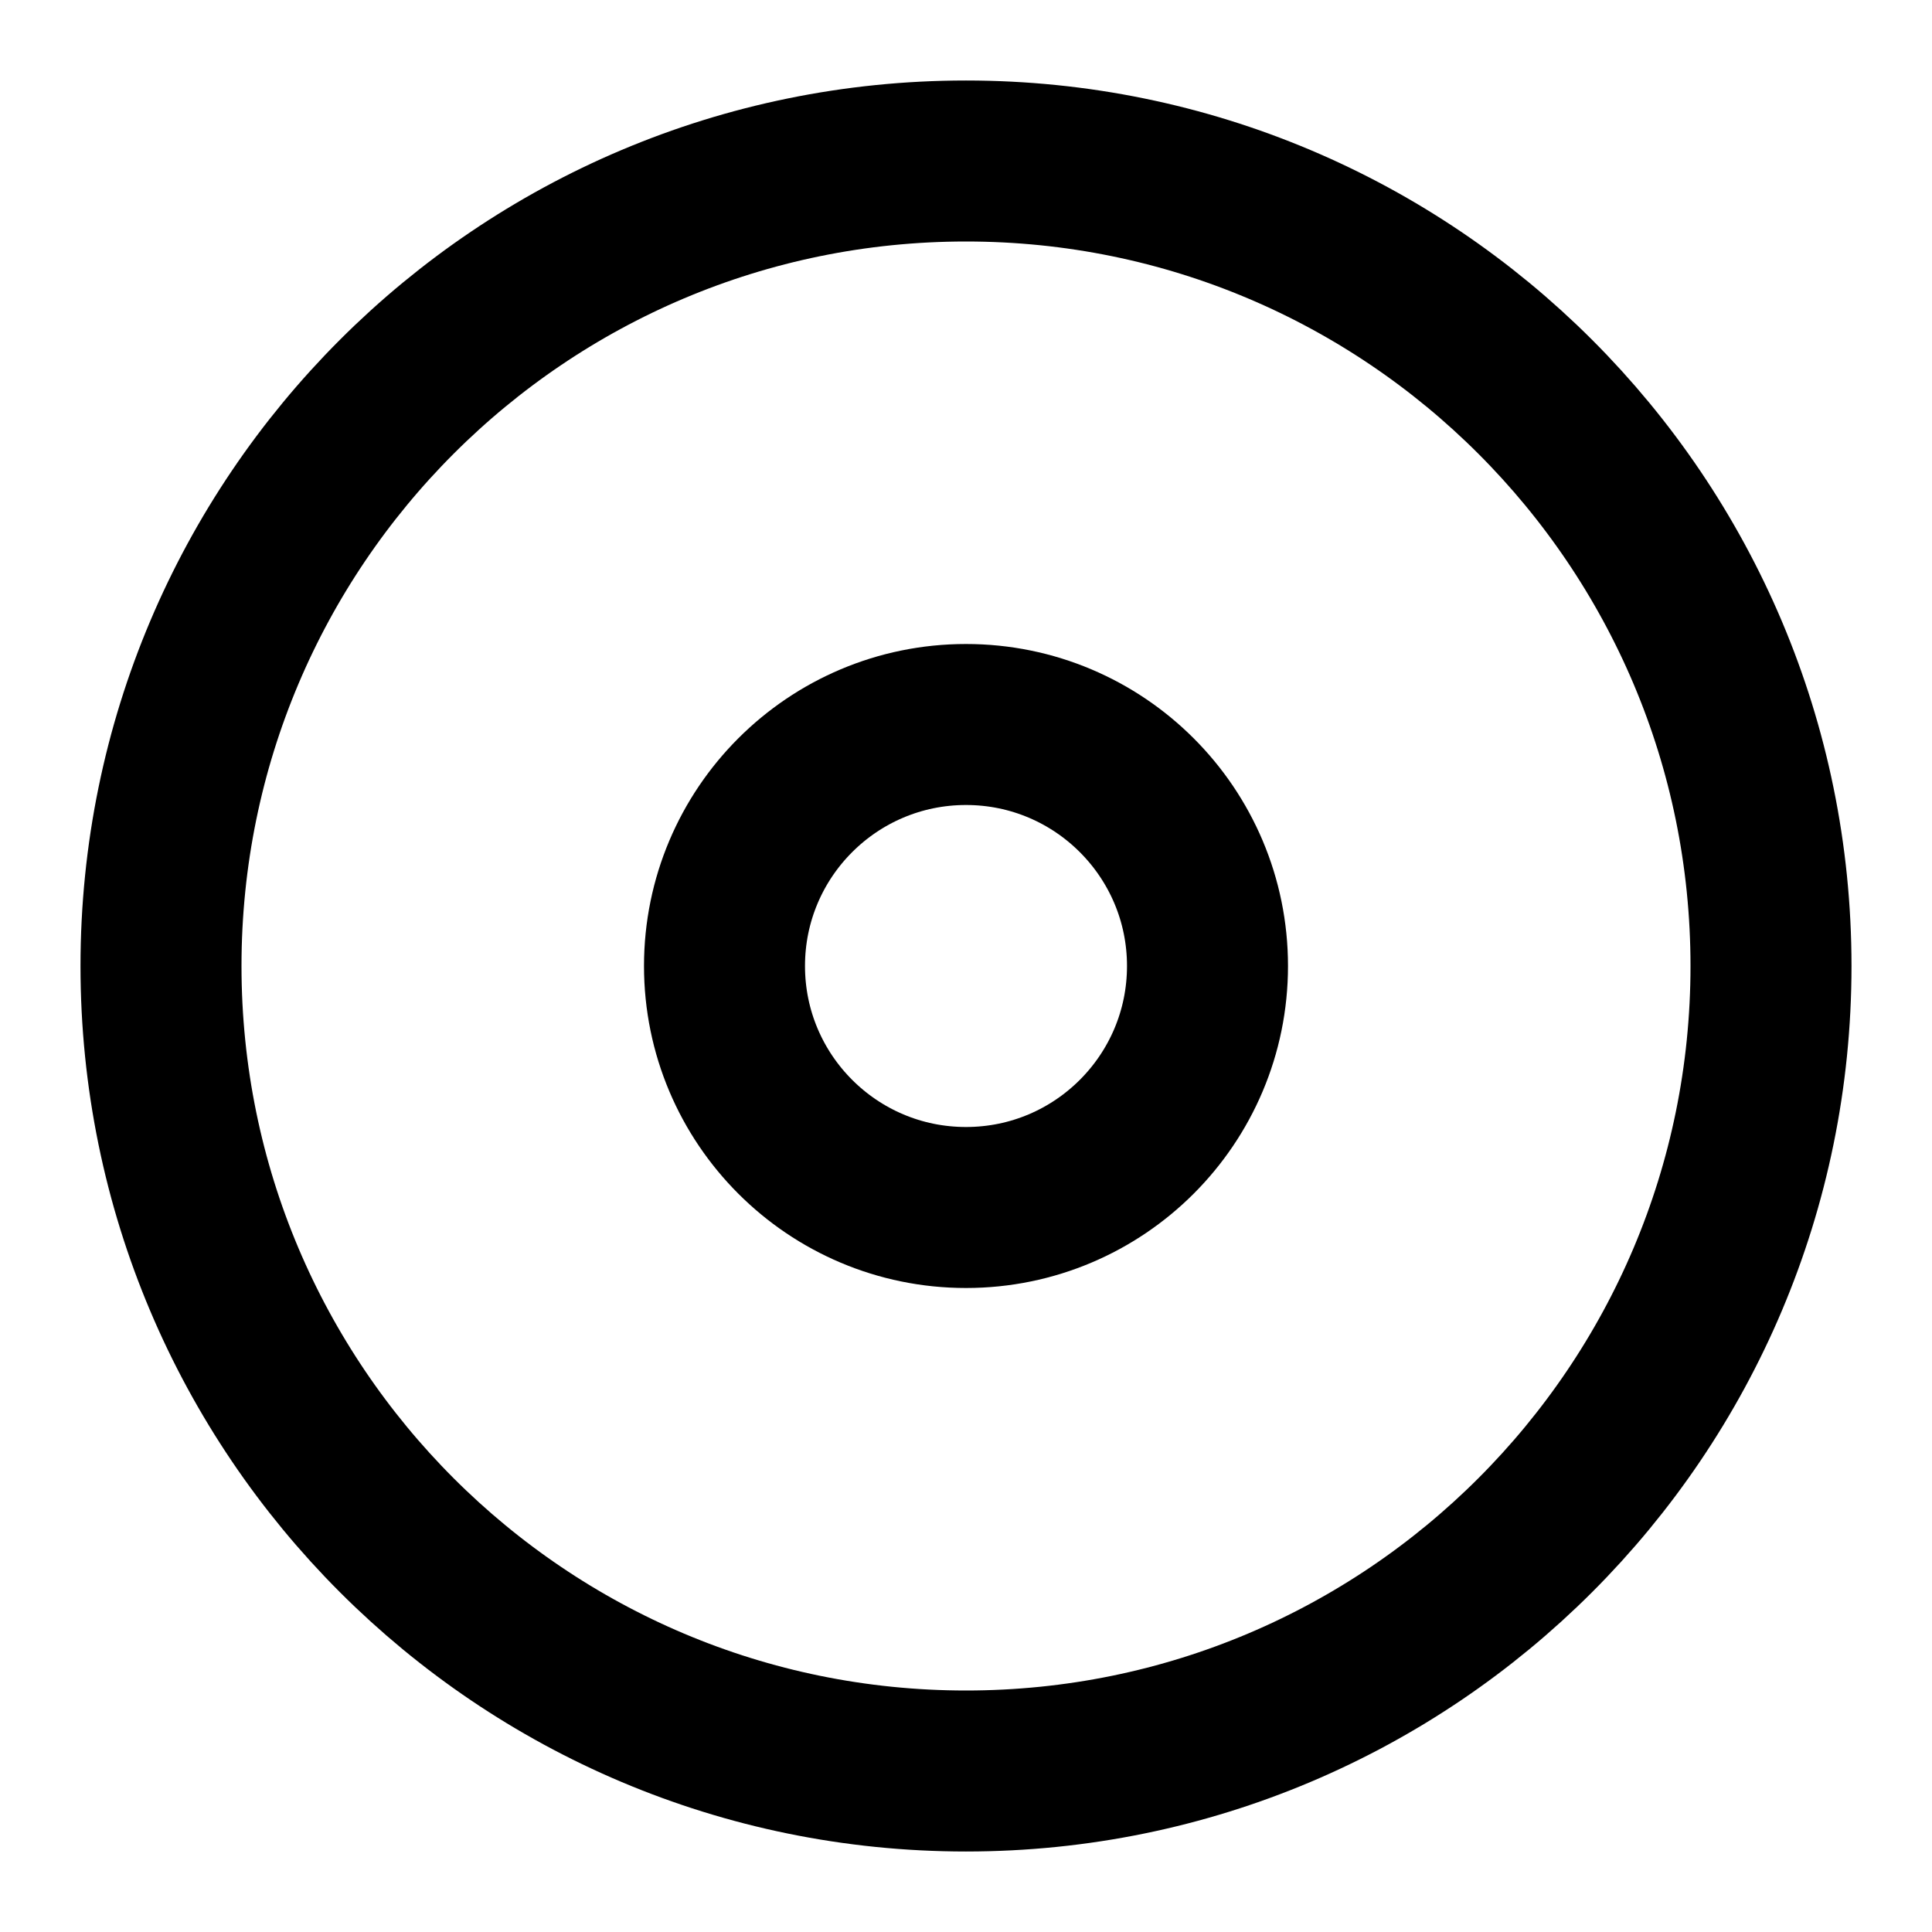
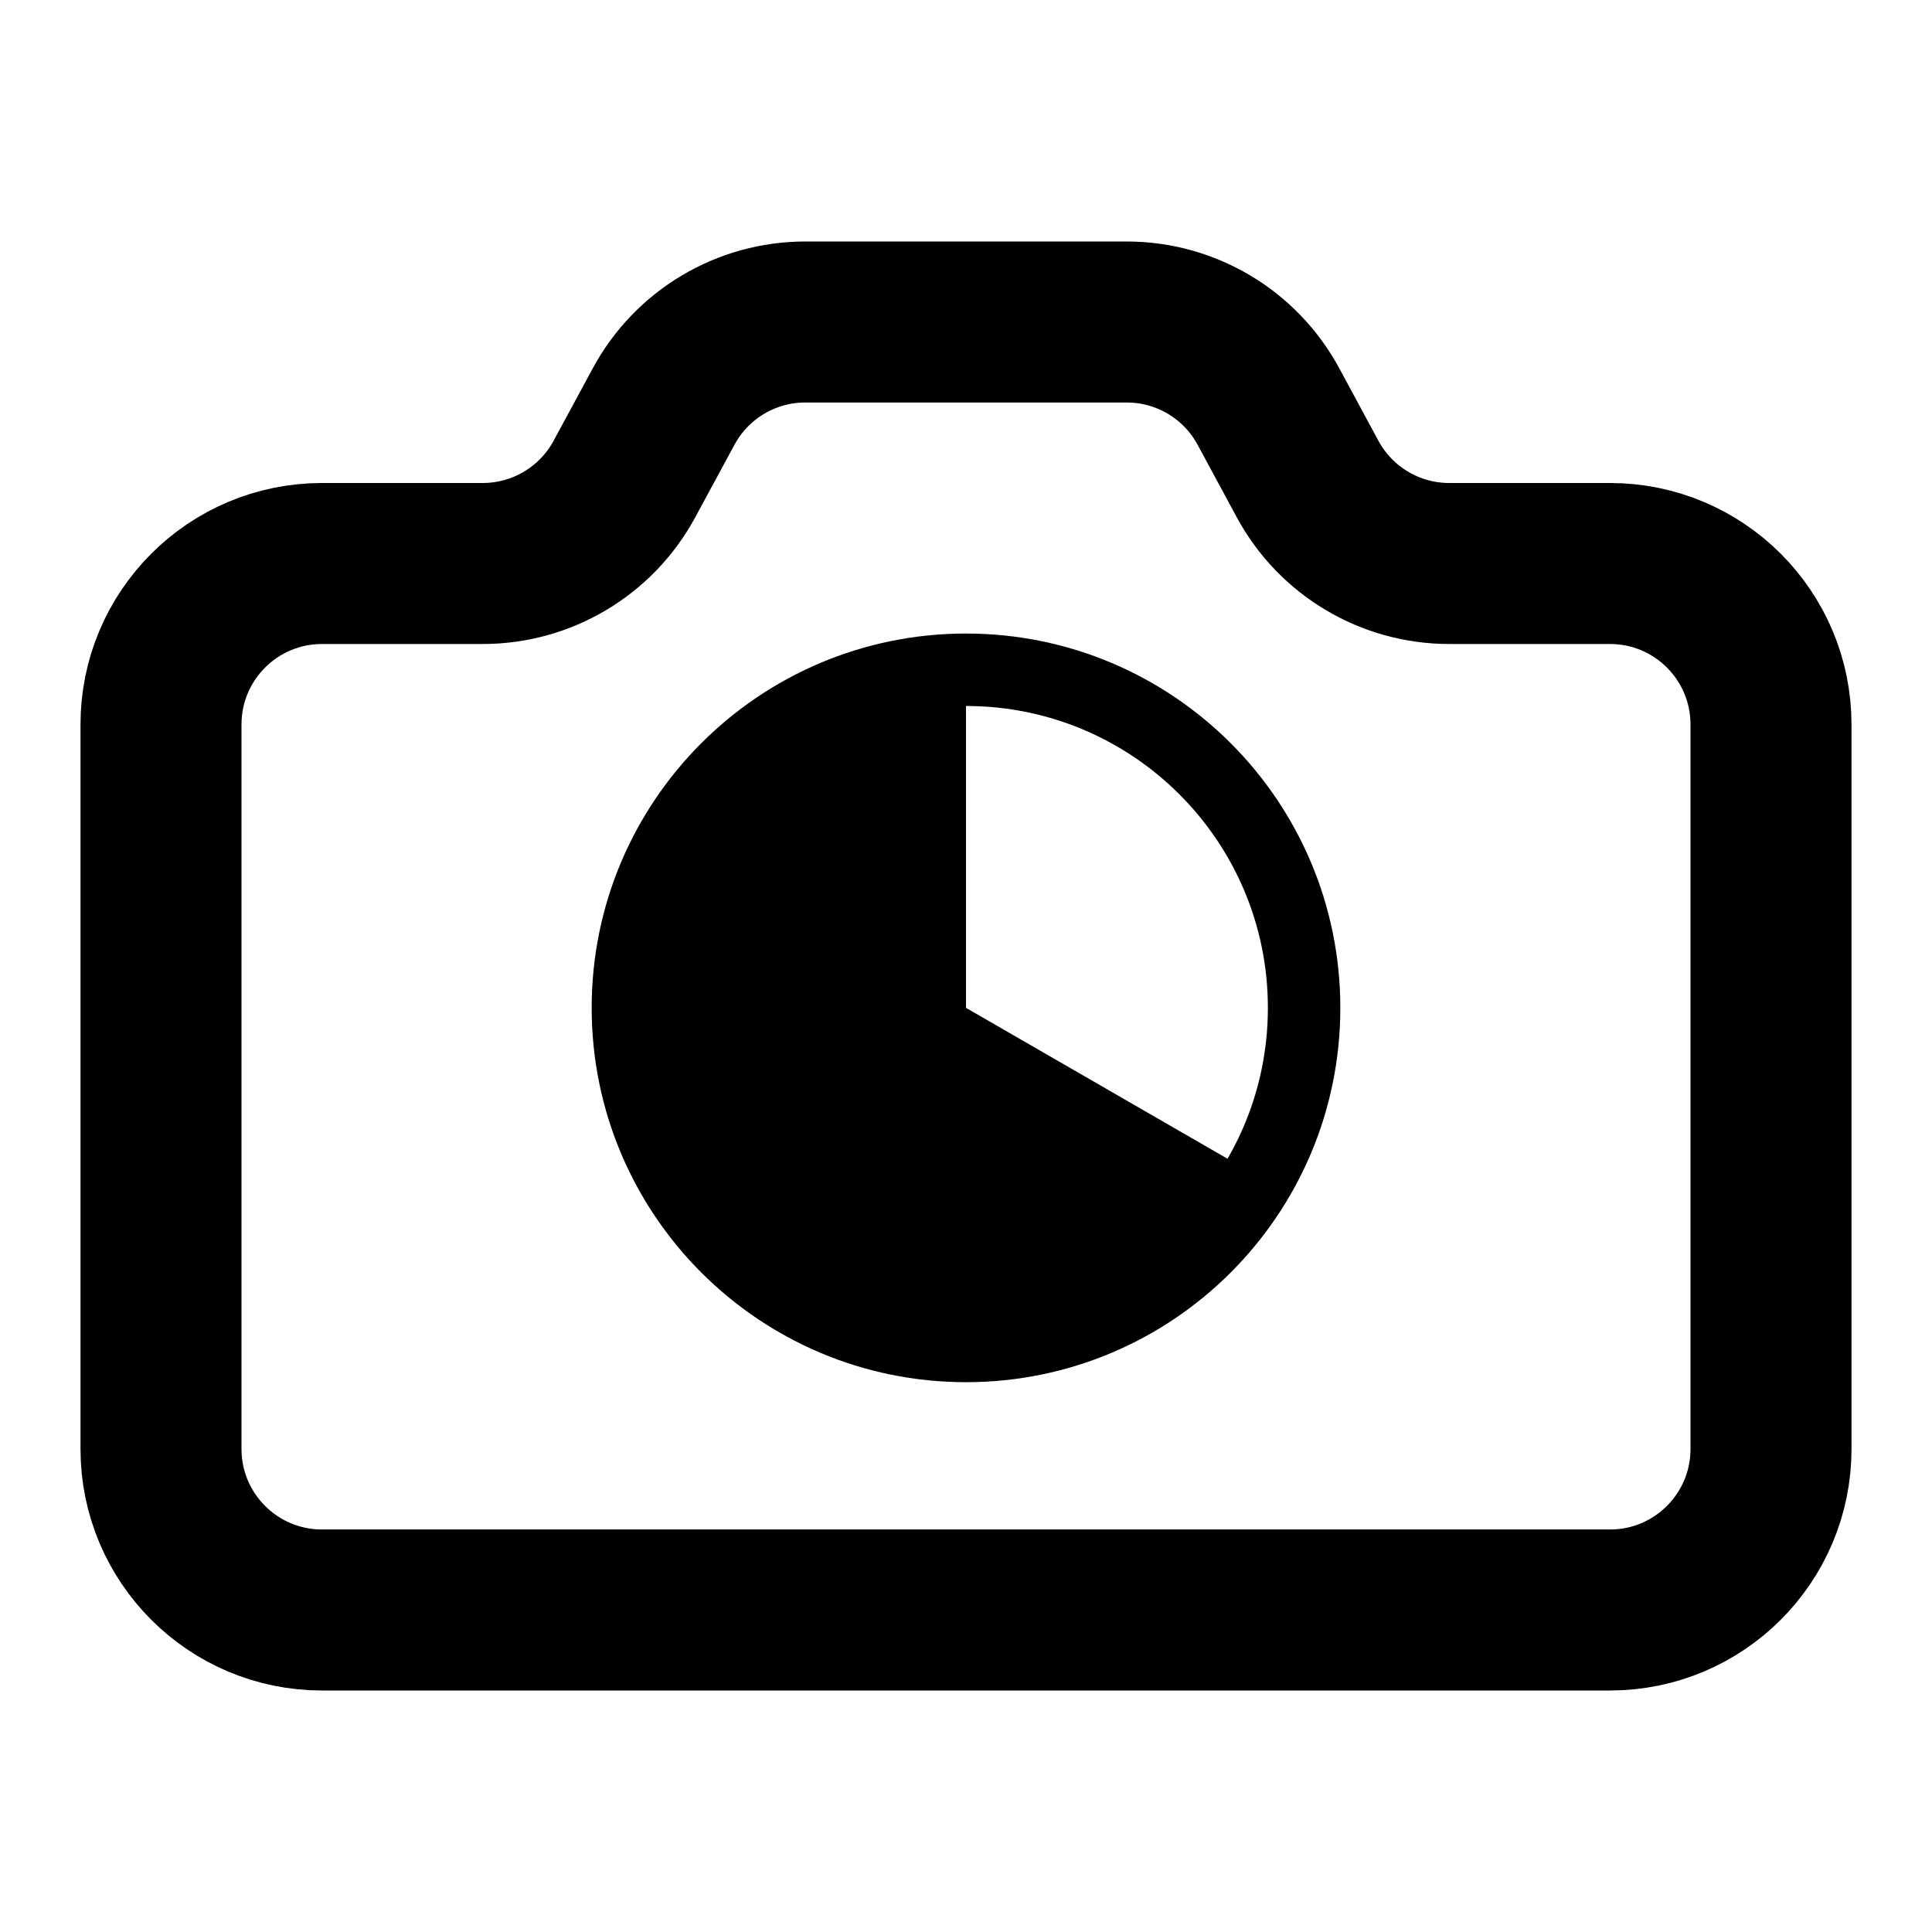
<svg xmlns="http://www.w3.org/2000/svg" viewBox="0 0 24 24" fill="none" stroke="currentColor" stroke-width="2" stroke-linecap="round" stroke-linejoin="round">
-   <circle cx="12" cy="12" r="10" />
-   <circle cx="12" cy="12" r="3" />
+   <path d="M13.997 4a2 2 0 0 1 1.76 1.05l.486.9A2 2 0 0 0 18.003 7H20a2 2 0 0 1 2 2v9a2 2 0 0 1-2 2H4a2 2 0 0 1-2-2V9a2 2 0 0 1 2-2h1.997a2 2 0 0 0 1.759-1.048l.489-.904A2 2 0 0 1 10.004 4z" />
+   <path d="M12 12.52 12 8.32A4.2 4.2 0 1 0 15.64 14.62Z" fill="currentColor" stroke="none" />
+   <circle cx="12" cy="12.52" r="4.2" stroke-width="0.9" />
</svg>
